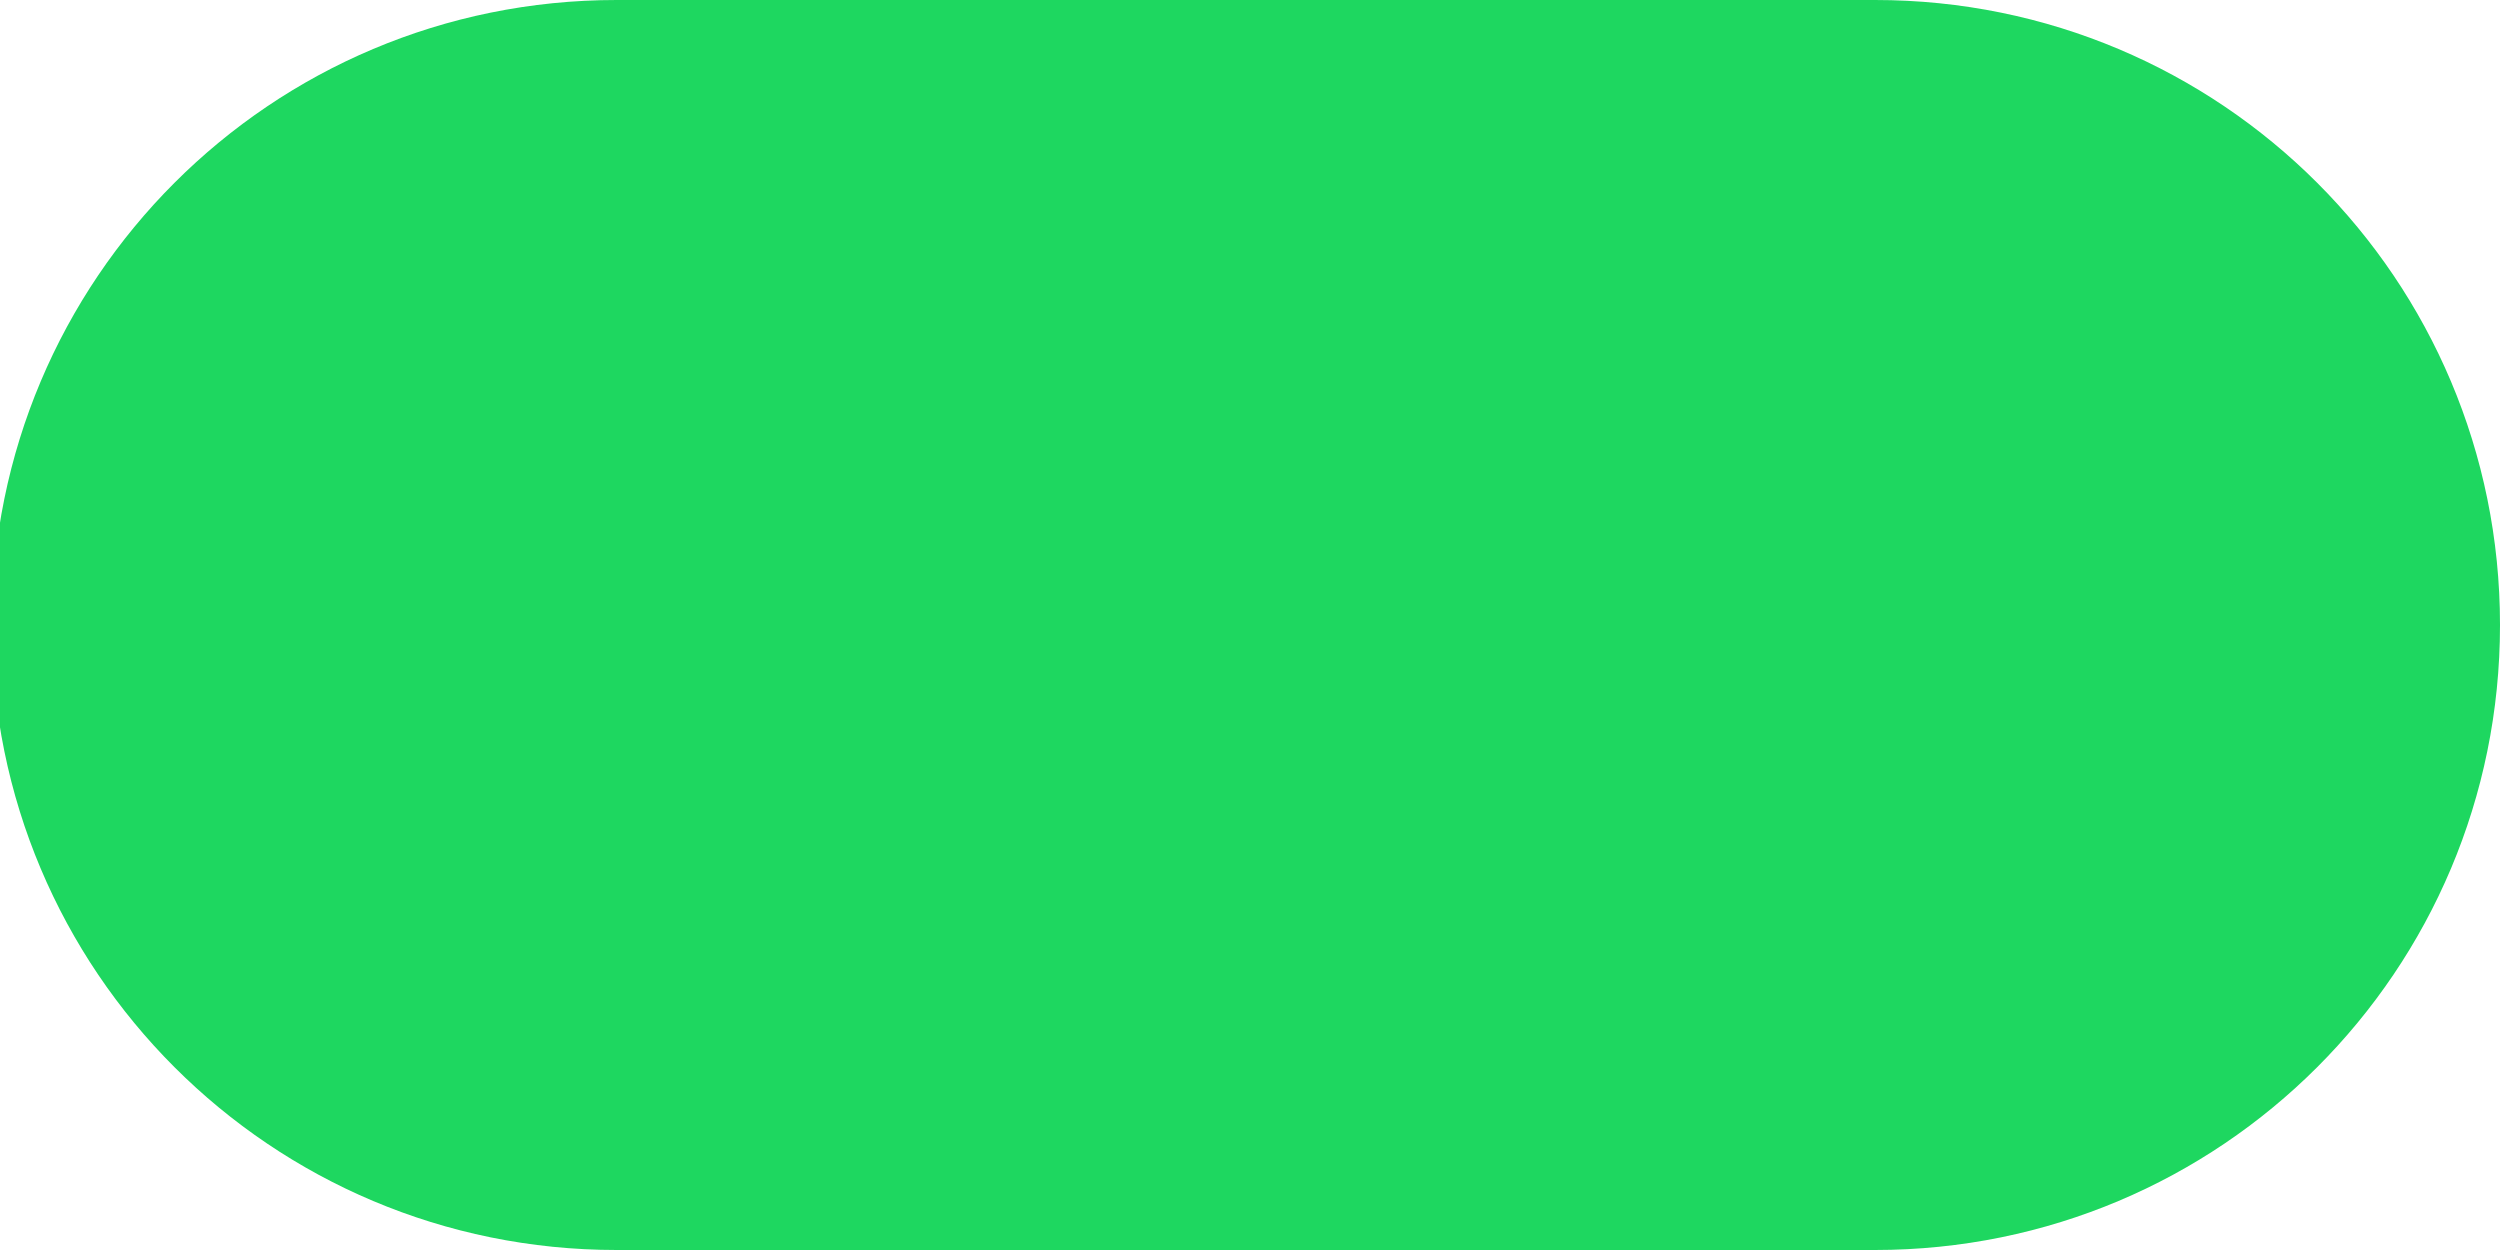
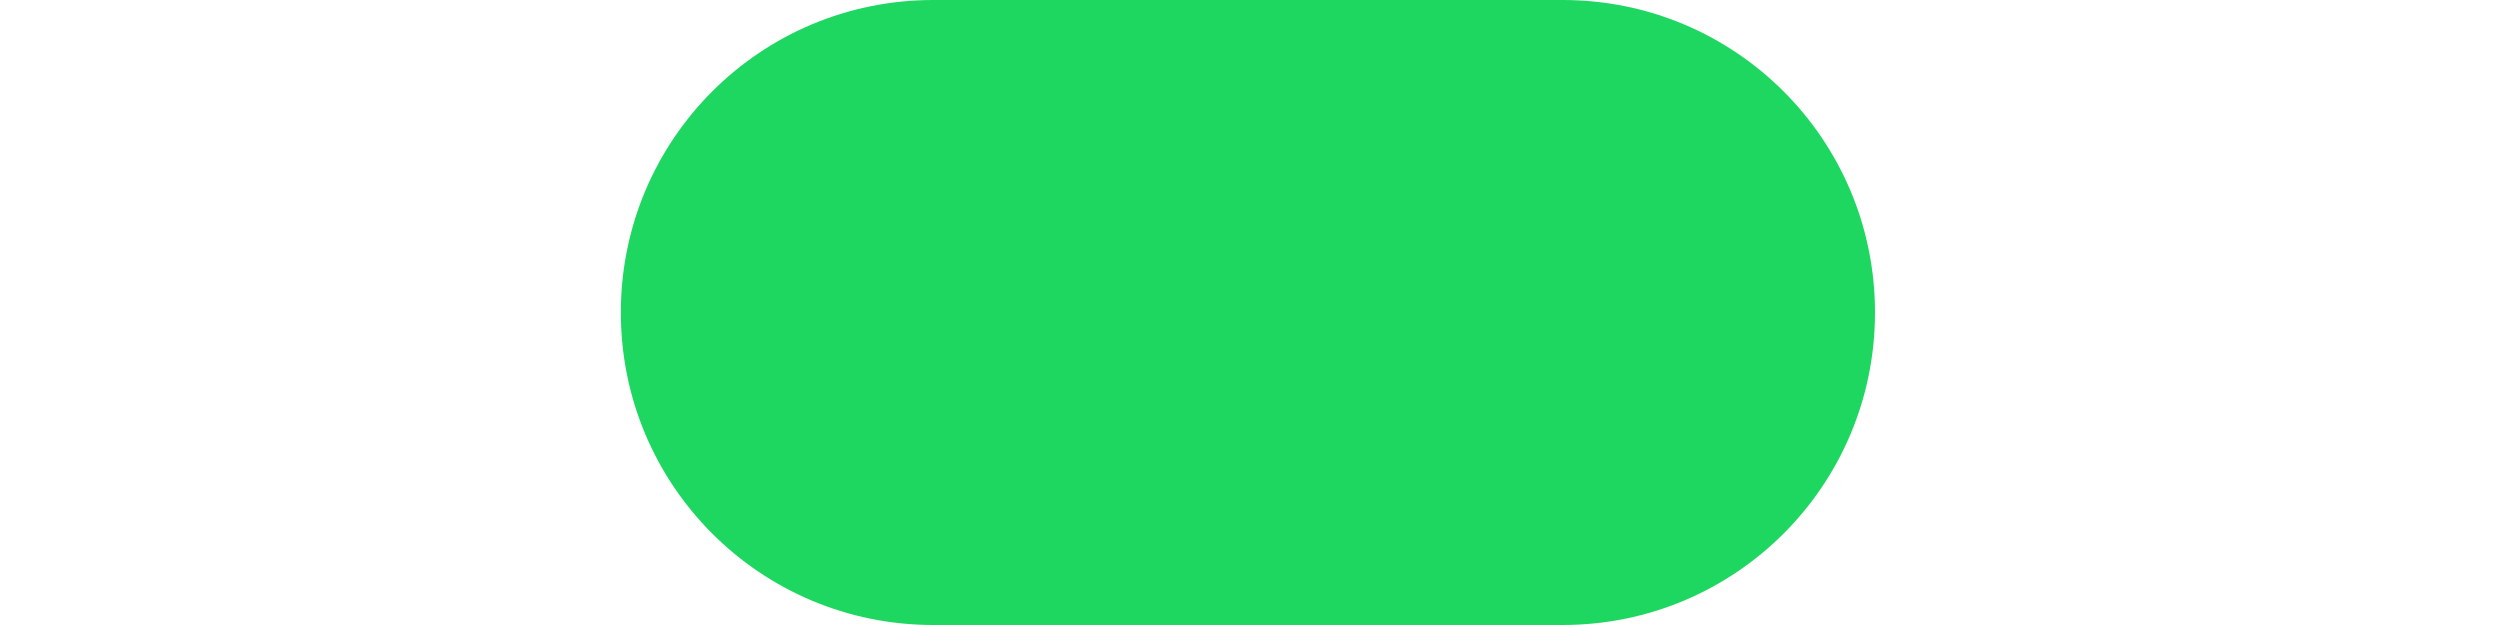
- <svg xmlns="http://www.w3.org/2000/svg" version="1.1" id="Layer_1" x="0px" y="0px" viewBox="0 0 60 30" enable-background="new 0 0 60 30" xml:space="preserve">
-   <path fill="#1ED760" d="M45,30H14.8c-8.3,0-15-6.7-15-15v0c0-8.3,6.7-15,15-15H45c8.3,0,15,6.7,15,15v0C60,23.3,53.3,30,45,30z" />
+ <svg xmlns="http://www.w3.org/2000/svg" version="1.1" id="Layer_1" x="0px" y="0px" viewBox="0 0 120 30" enable-background="new 0 0 120 30" xml:space="preserve">
+   <path fill="#1ED760" d="M75,30H44.8c-8.3,0-15-6.7-15-15l0,0c0-8.3,6.7-15,15-15H75c8.3,0,15,6.7,15,15l0,0C90,23.3,83.3,30,75,30z" />
</svg>
